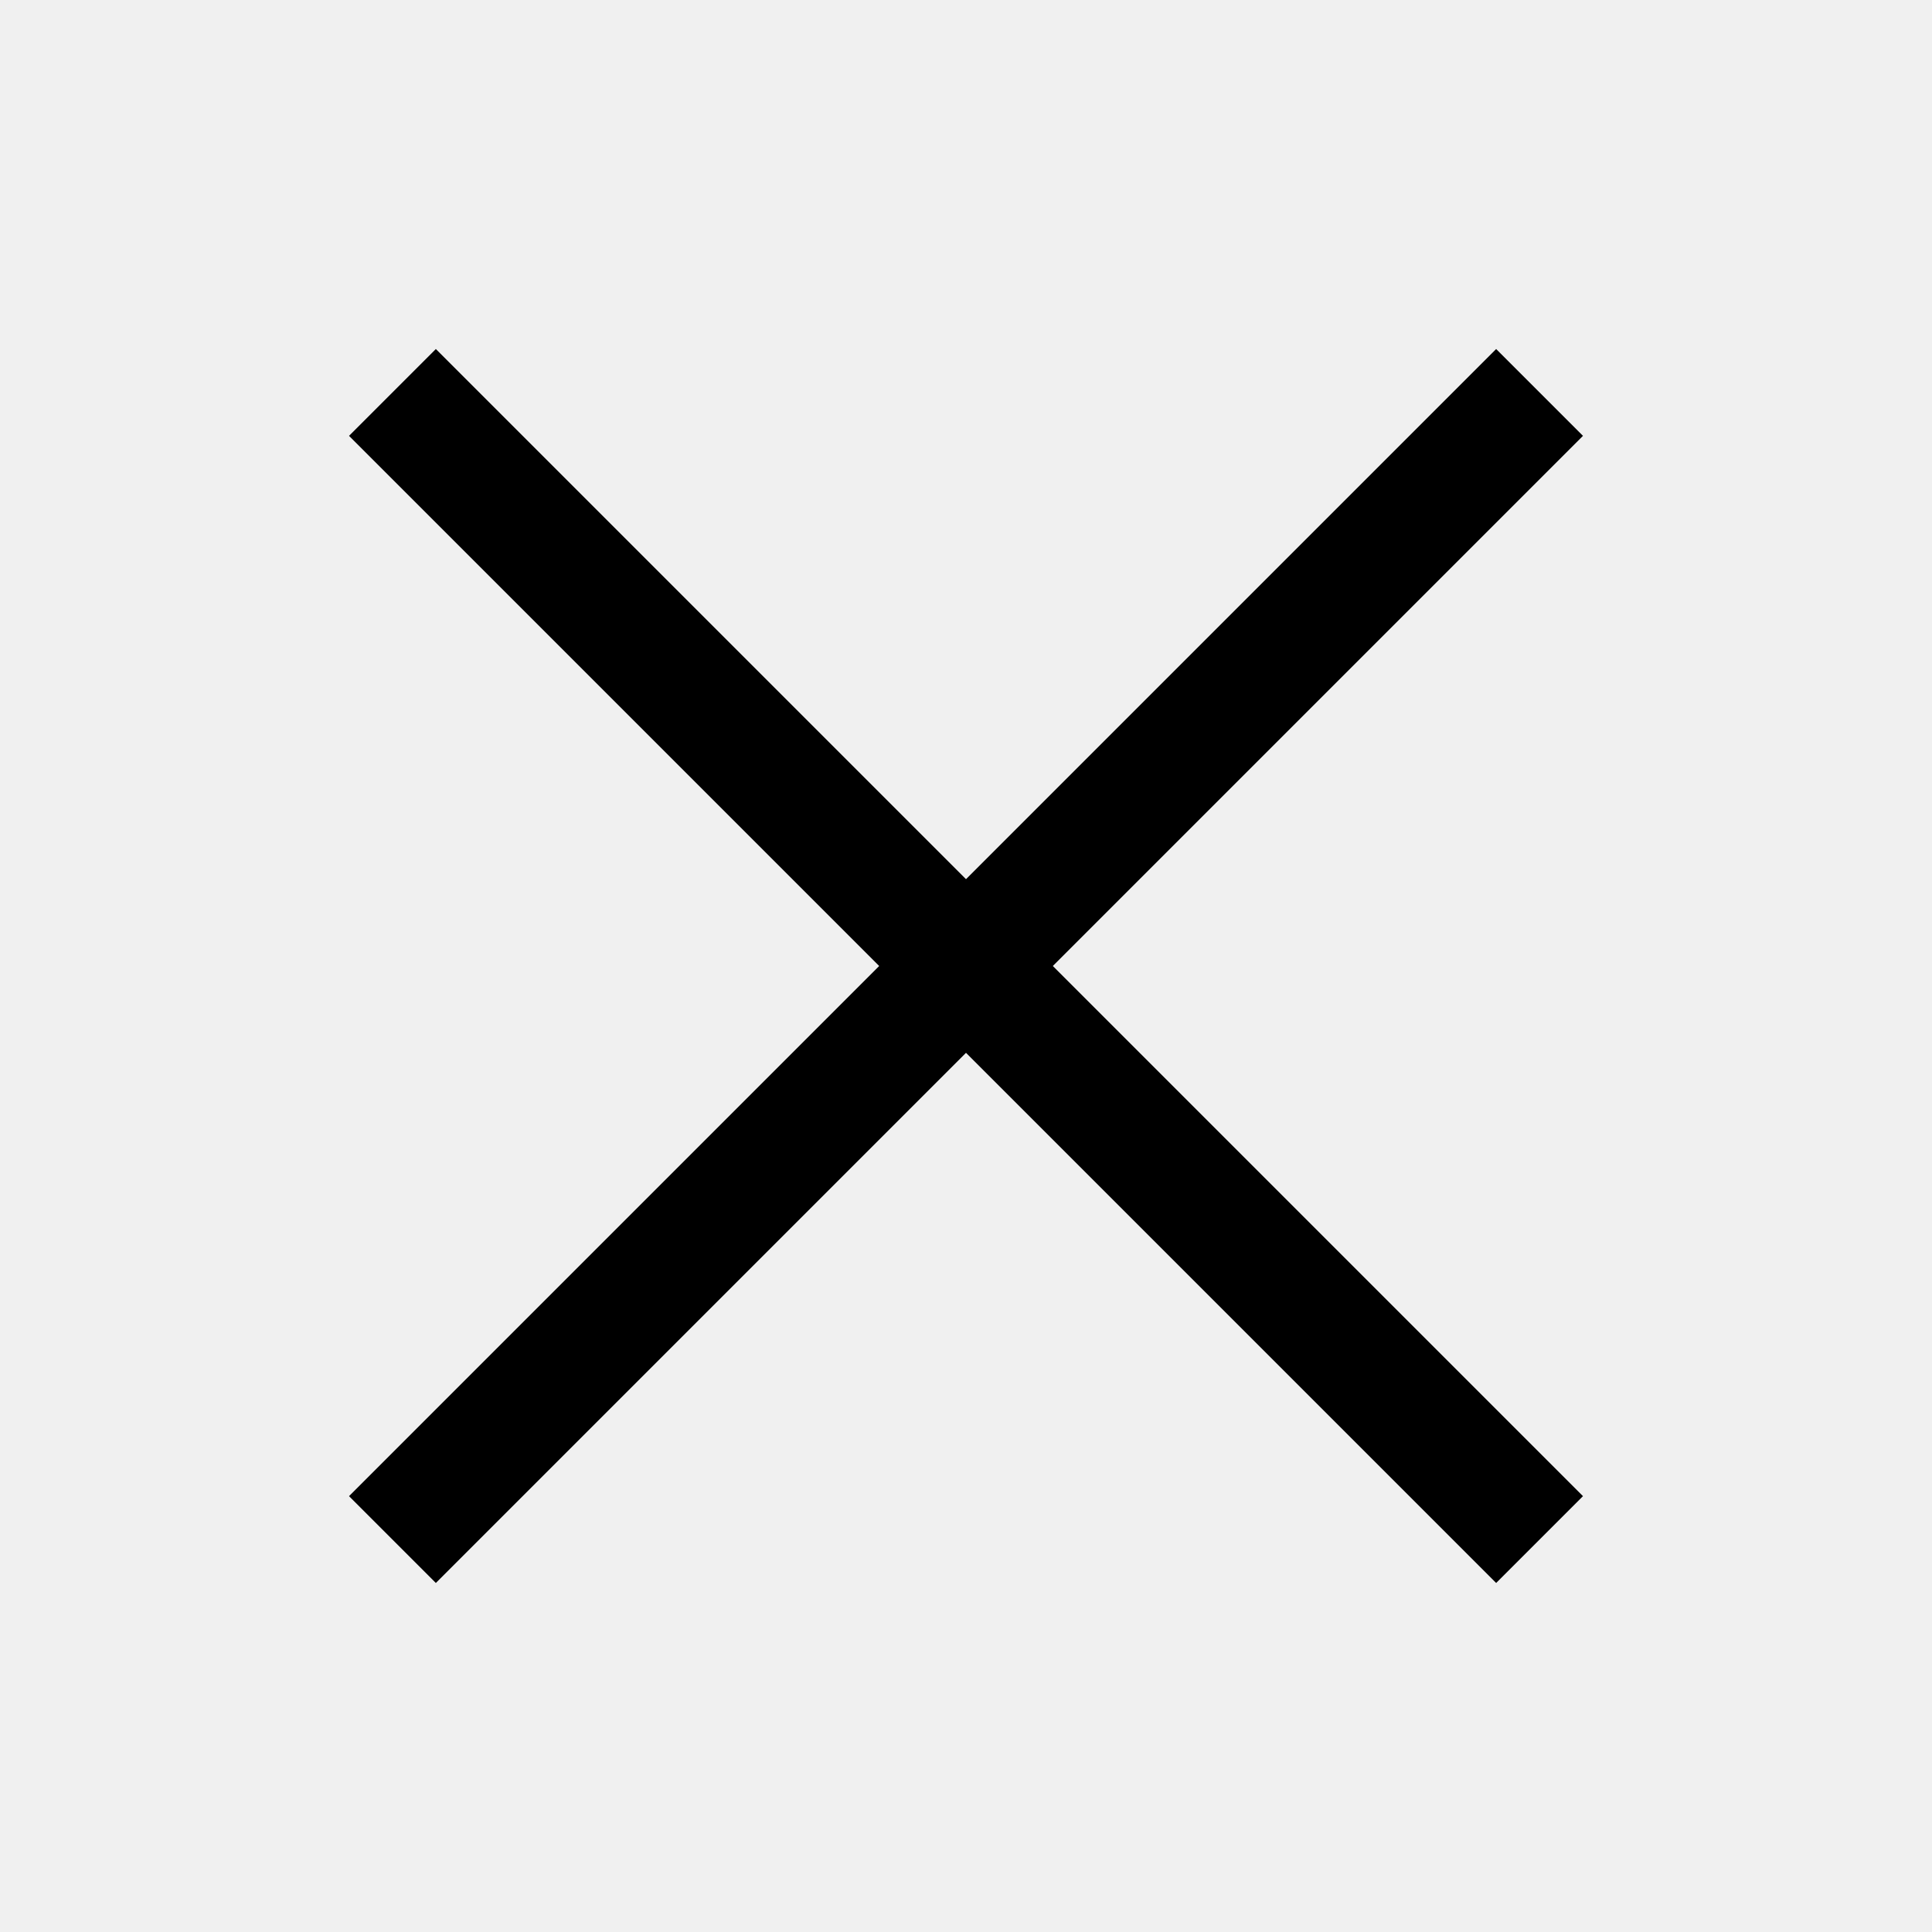
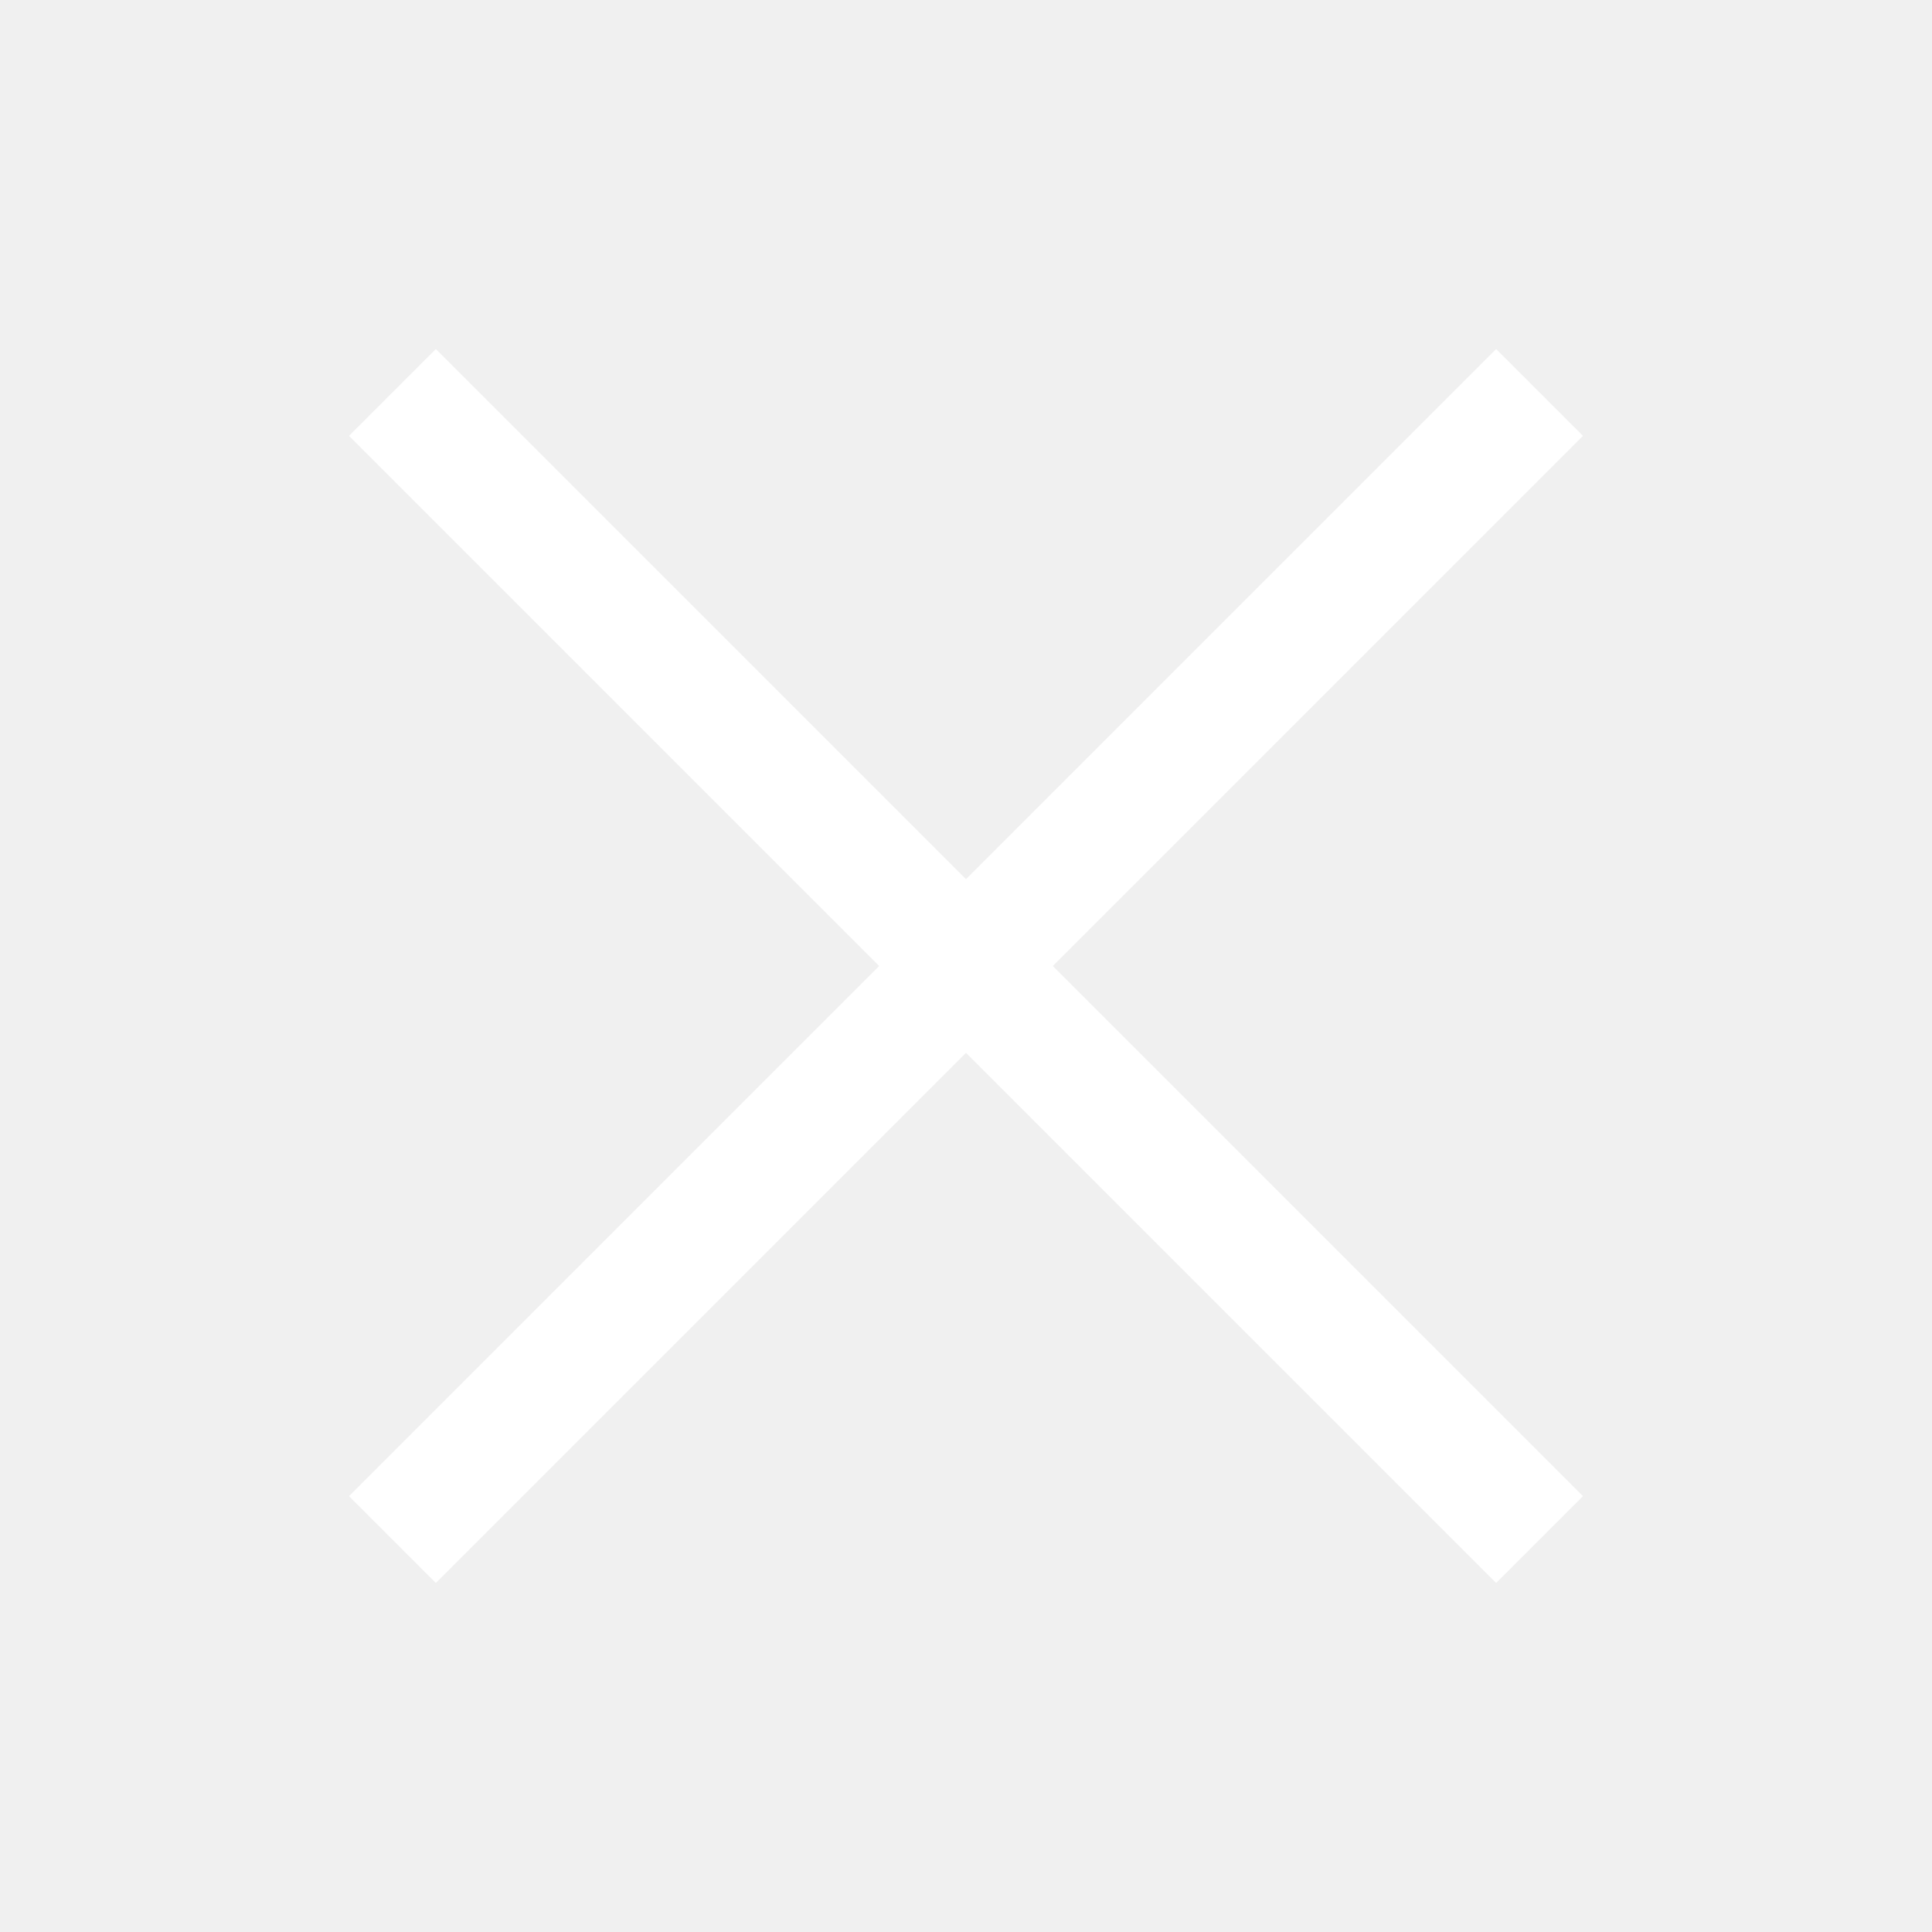
- <svg xmlns="http://www.w3.org/2000/svg" fill="#000000" width="800px" height="800px" viewBox="0 0 32 32">
+ <svg xmlns="http://www.w3.org/2000/svg" fill="#fff" width="800px" height="800px" viewBox="0 0 32 32">
  <path d="M 7.219 5.781 L 5.781 7.219 L 14.562 16 L 5.781 24.781 L 7.219 26.219 L 16 17.438 L 24.781 26.219 L 26.219 24.781 L 17.438 16 L 26.219 7.219 L 24.781 5.781 L 16 14.562 Z" />
</svg>
